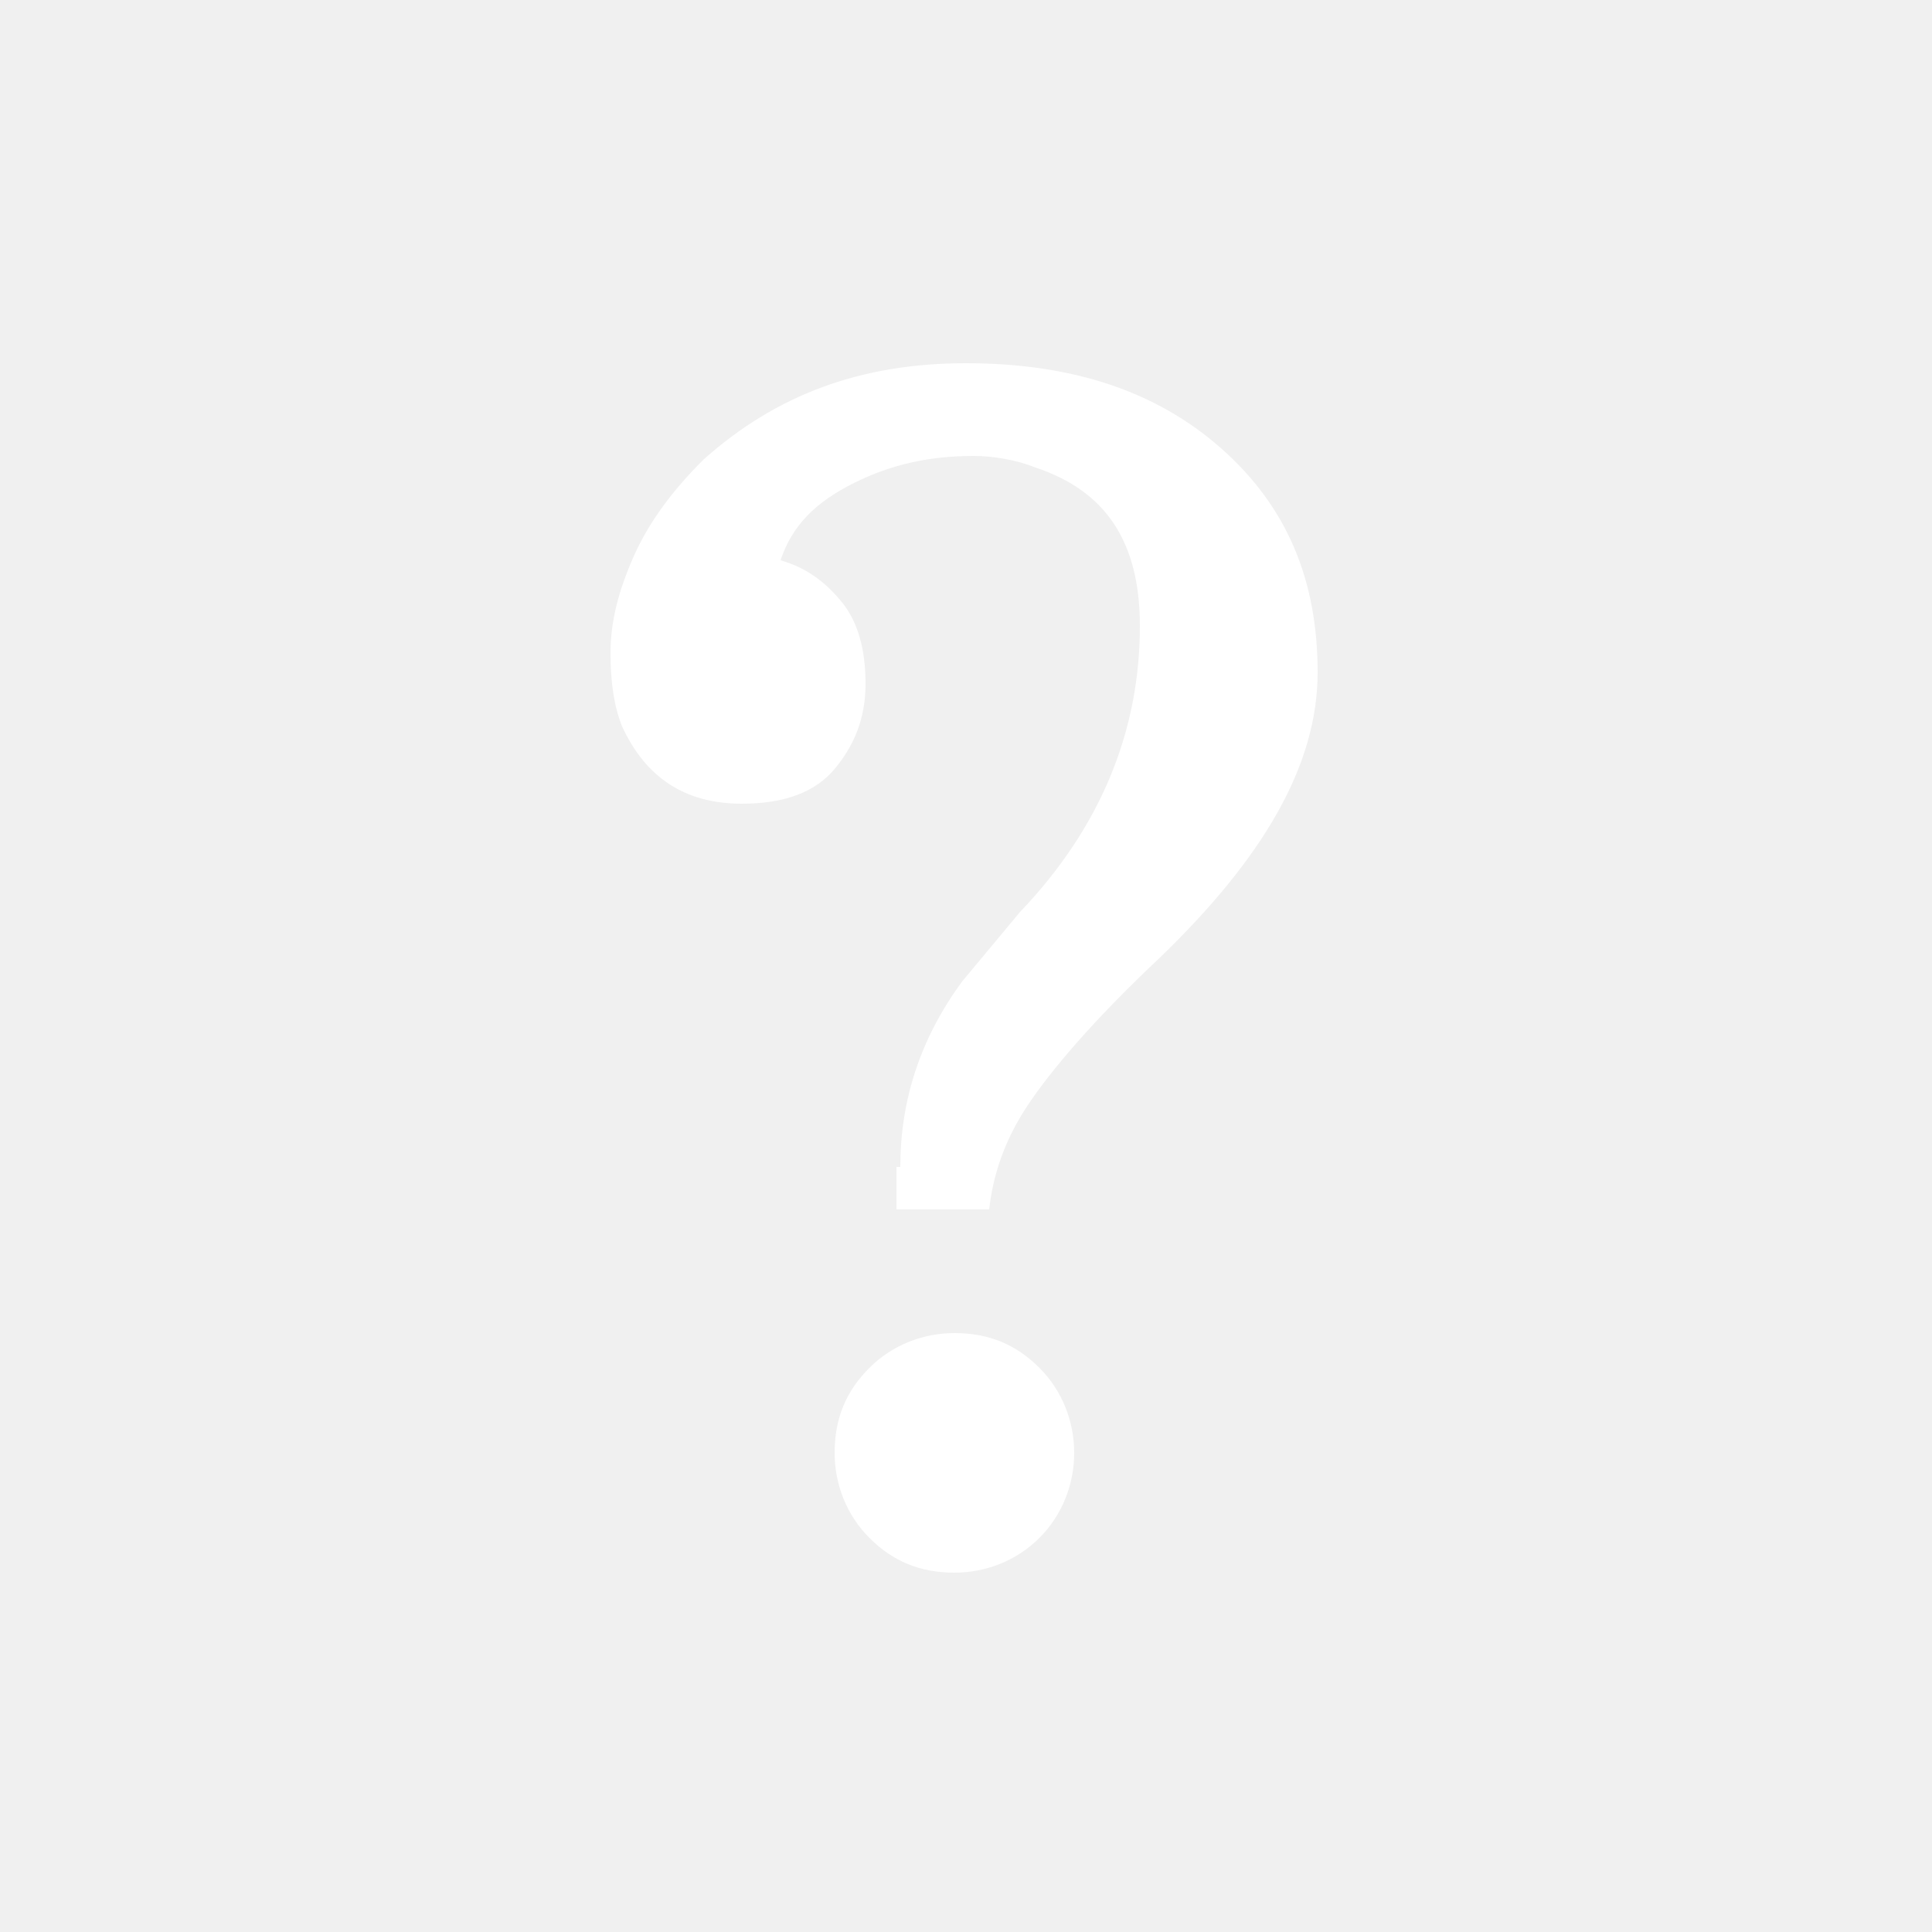
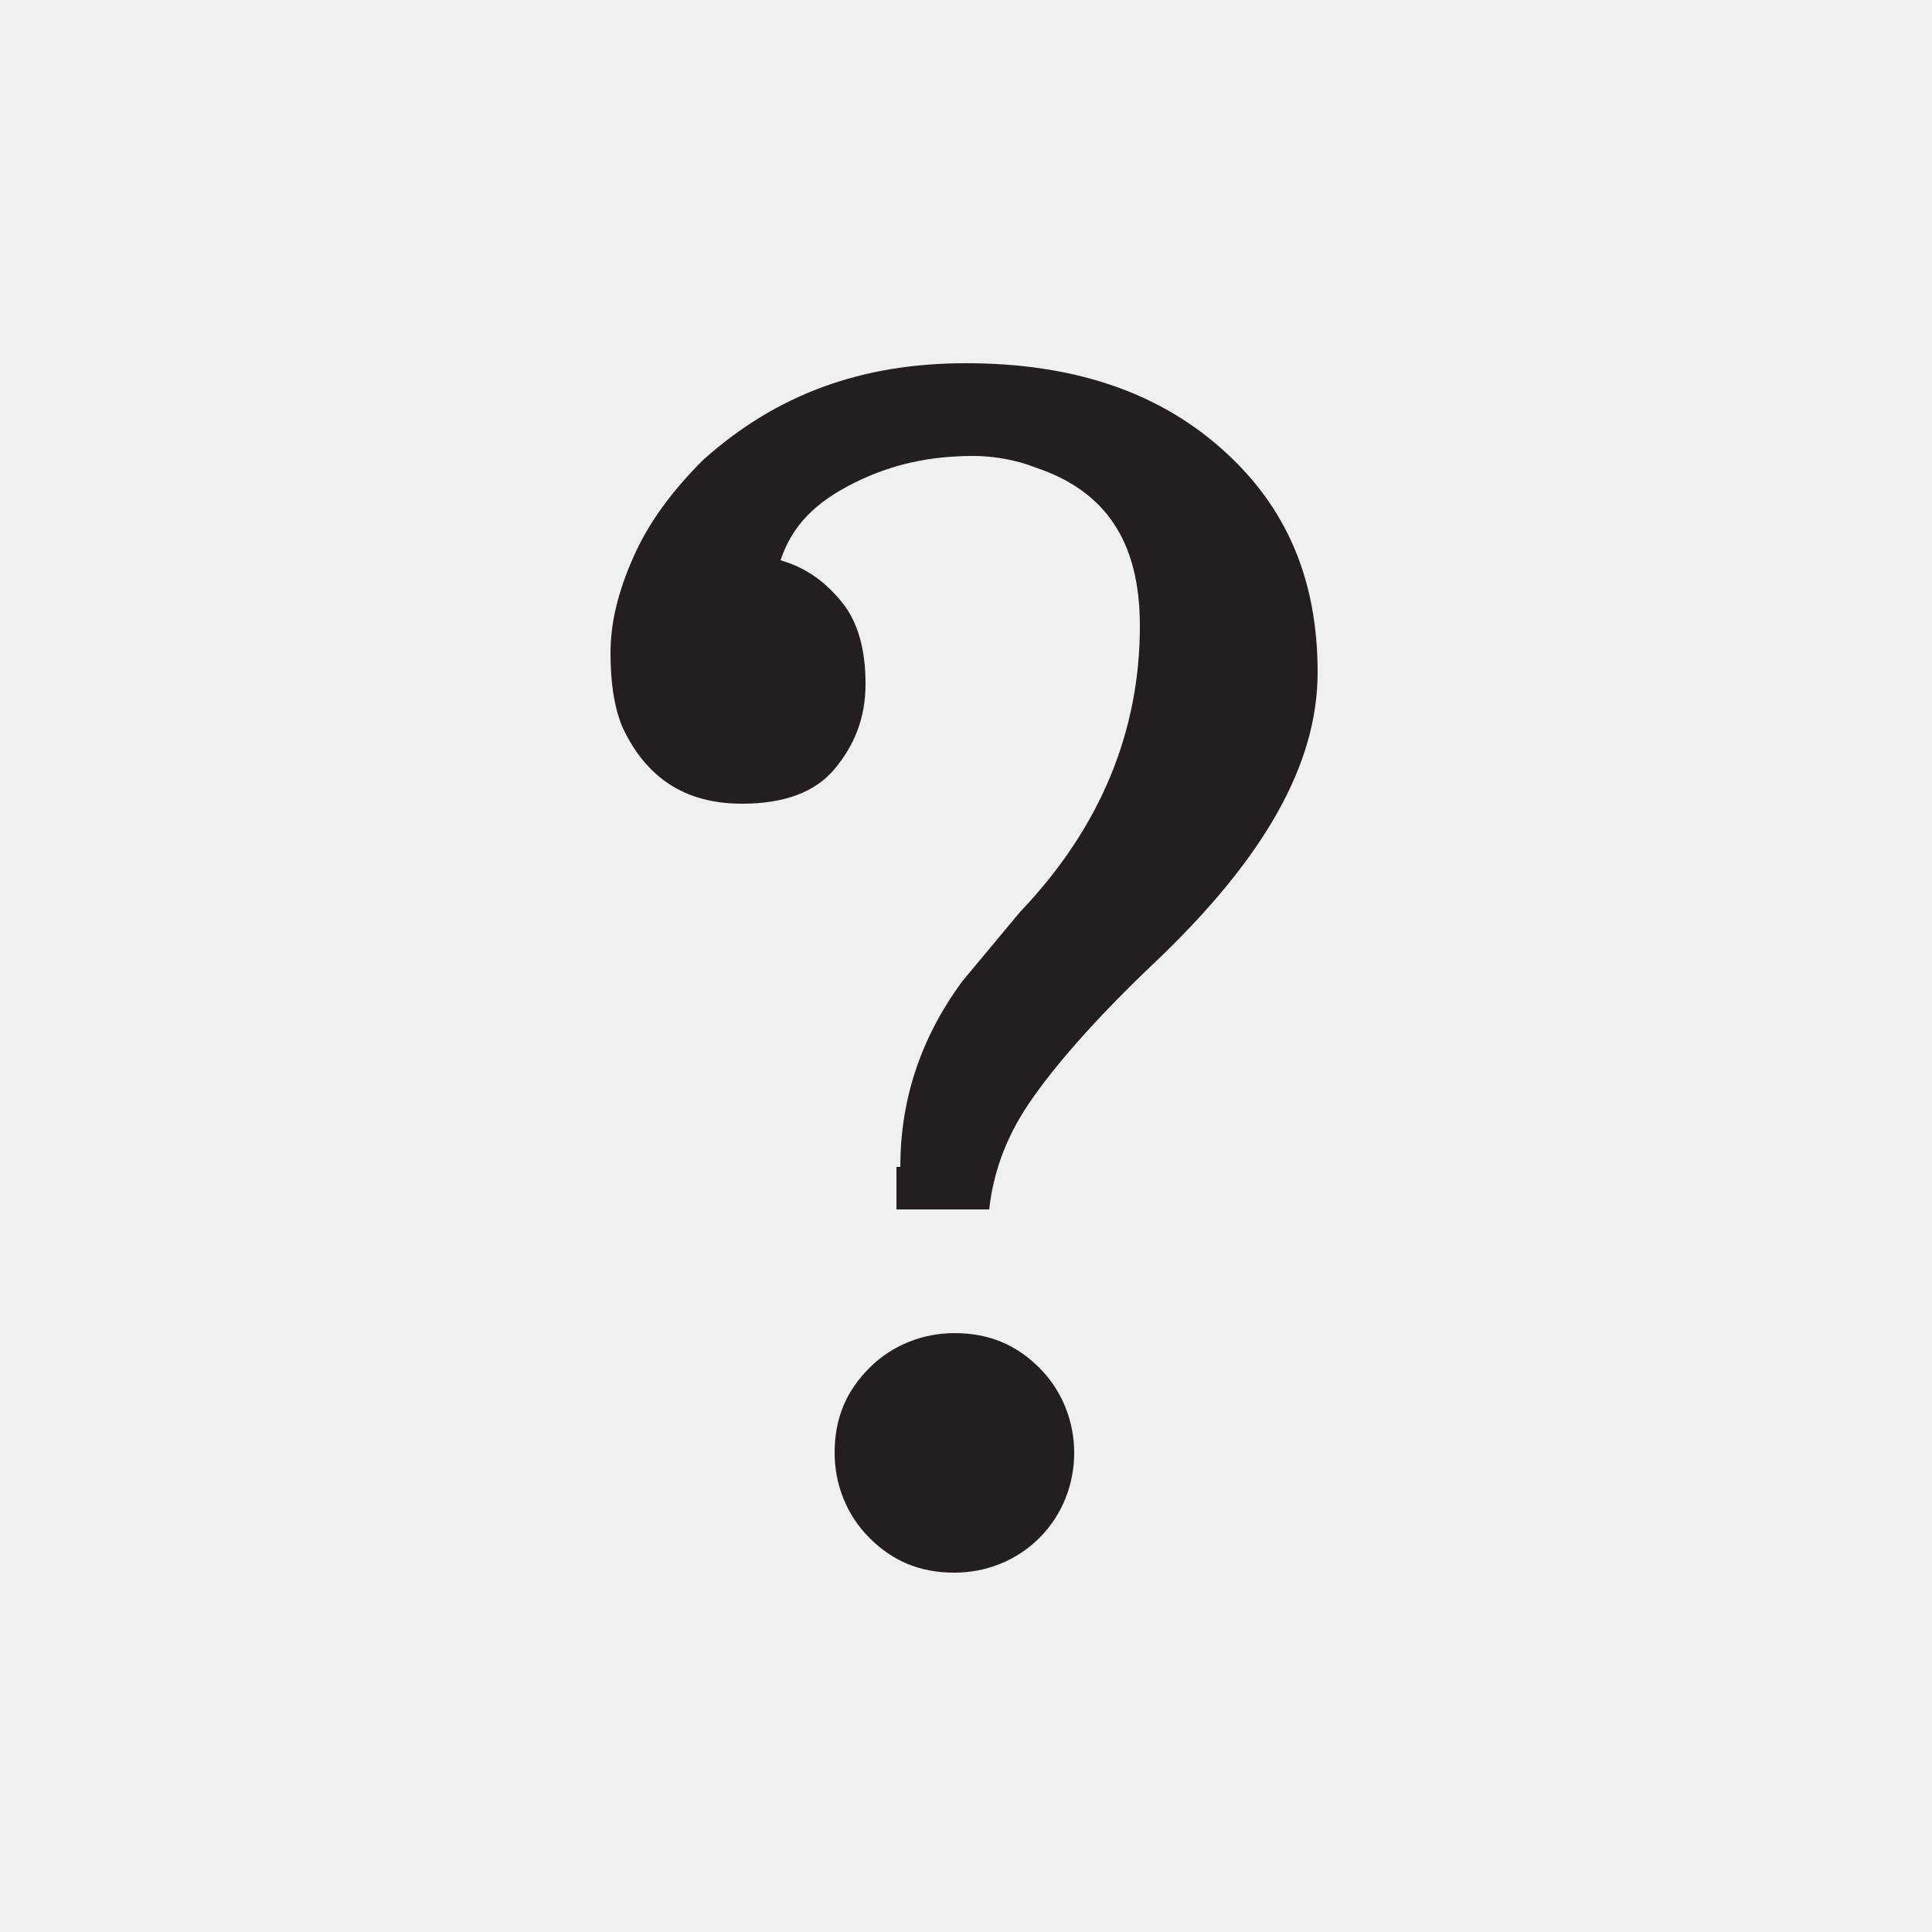
<svg xmlns="http://www.w3.org/2000/svg" version="1.1" id="Layer_1" x="0px" y="0px" width="50px" height="50px" viewBox="0 0 50 50" enable-background="new 0 0 50 50" xml:space="preserve">
  <g>
-     <path fill="#FFFFFF" d="M23.3,30.2c0-1.7,0.5-3.3,1.6-4.8c0.5-0.6,1-1.2,1.5-1.8c2.1-2.2,3.1-4.7,3.1-7.4c0-2.2-0.9-3.5-2.7-4.1   c-0.5-0.2-1.1-0.3-1.6-0.3c-1.1,0-2.1,0.2-3.1,0.7s-1.6,1.1-1.9,2c0.7,0.2,1.2,0.6,1.6,1.1c0.4,0.5,0.6,1.2,0.6,2.1   s-0.3,1.6-0.8,2.2c-0.5,0.6-1.3,0.9-2.4,0.9c-1.5,0-2.5-0.7-3.1-2c-0.2-0.5-0.3-1.1-0.3-1.9c0-0.8,0.2-1.6,0.6-2.5s1-1.7,1.8-2.5   c1.9-1.7,4.1-2.5,6.8-2.5c2.7,0,4.9,0.7,6.6,2.2c1.7,1.5,2.5,3.4,2.5,5.8c0,2.4-1.4,4.8-4.1,7.4c-1.7,1.6-2.8,2.9-3.4,3.8   c-0.6,0.9-0.9,1.8-1,2.7h-2.4V30.2z M21.6,37.6c0-0.9,0.3-1.6,0.9-2.2c0.6-0.6,1.4-0.9,2.2-0.9c0.9,0,1.6,0.3,2.2,0.9   c0.6,0.6,0.9,1.4,0.9,2.2s-0.3,1.6-0.9,2.2c-0.6,0.6-1.4,0.9-2.2,0.9c-0.9,0-1.6-0.3-2.2-0.9C21.9,39.2,21.6,38.4,21.6,37.6z" />
+     <path fill="#231F20" d="M23.3,30.2c0-1.7,0.5-3.3,1.6-4.8c0.5-0.6,1-1.2,1.5-1.8c2.1-2.2,3.1-4.7,3.1-7.4c0-2.2-0.9-3.5-2.7-4.1   c-0.5-0.2-1.1-0.3-1.6-0.3c-1.1,0-2.1,0.2-3.1,0.7s-1.6,1.1-1.9,2c0.7,0.2,1.2,0.6,1.6,1.1c0.4,0.5,0.6,1.2,0.6,2.1   c0,0.9-0.3,1.6-0.8,2.2s-1.3,0.9-2.4,0.9c-1.5,0-2.5-0.7-3.1-2c-0.2-0.5-0.3-1.1-0.3-1.9c0-0.8,0.2-1.6,0.6-2.5s1-1.7,1.8-2.5   c1.9-1.7,4.1-2.5,6.8-2.5s4.9,0.7,6.6,2.2c1.7,1.5,2.5,3.4,2.5,5.8S32.7,22.2,30,24.8c-1.7,1.601-2.8,2.9-3.4,3.8   c-0.6,0.9-0.899,1.801-1,2.7H23.2v-1.1H23.3z M21.6,37.6c0-0.899,0.3-1.6,0.9-2.199c0.6-0.601,1.4-0.9,2.2-0.9   c0.899,0,1.6,0.3,2.2,0.9C27.5,36,27.8,36.8,27.8,37.6c0,0.801-0.3,1.601-0.899,2.2c-0.601,0.601-1.4,0.9-2.2,0.9   c-0.9,0-1.6-0.3-2.2-0.9C21.9,39.2,21.6,38.4,21.6,37.6z" />
  </g>
</svg>
